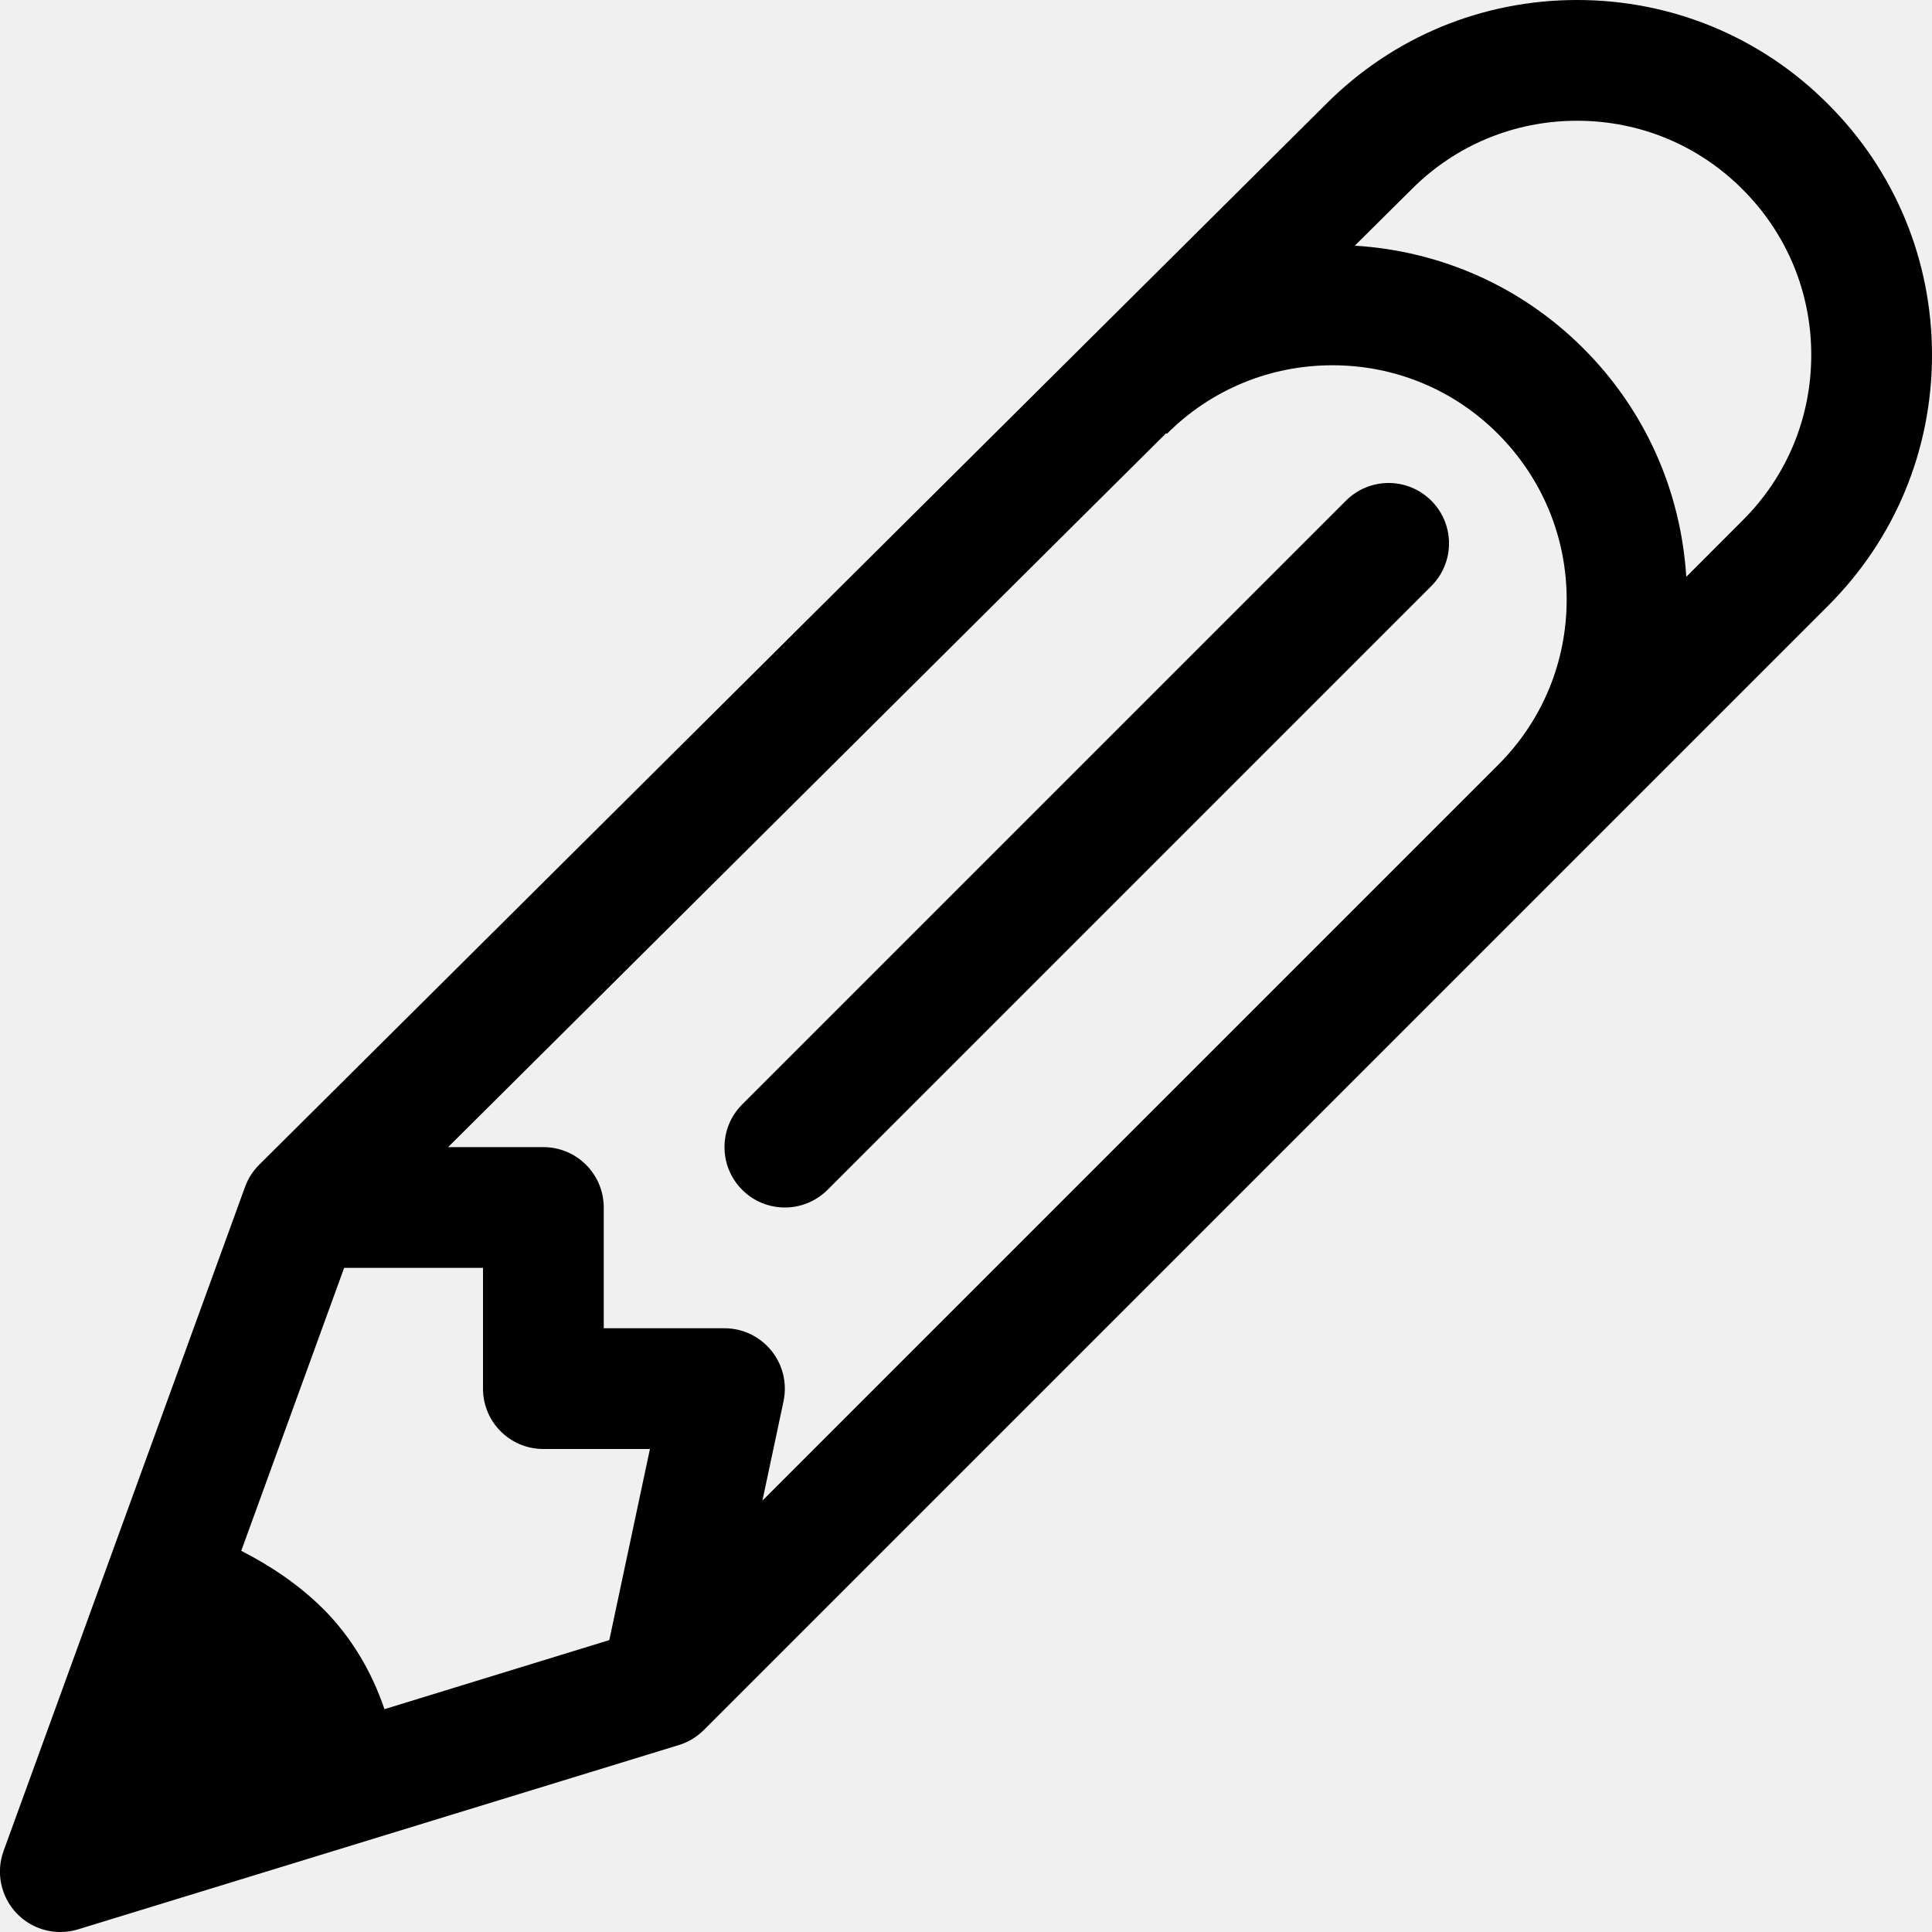
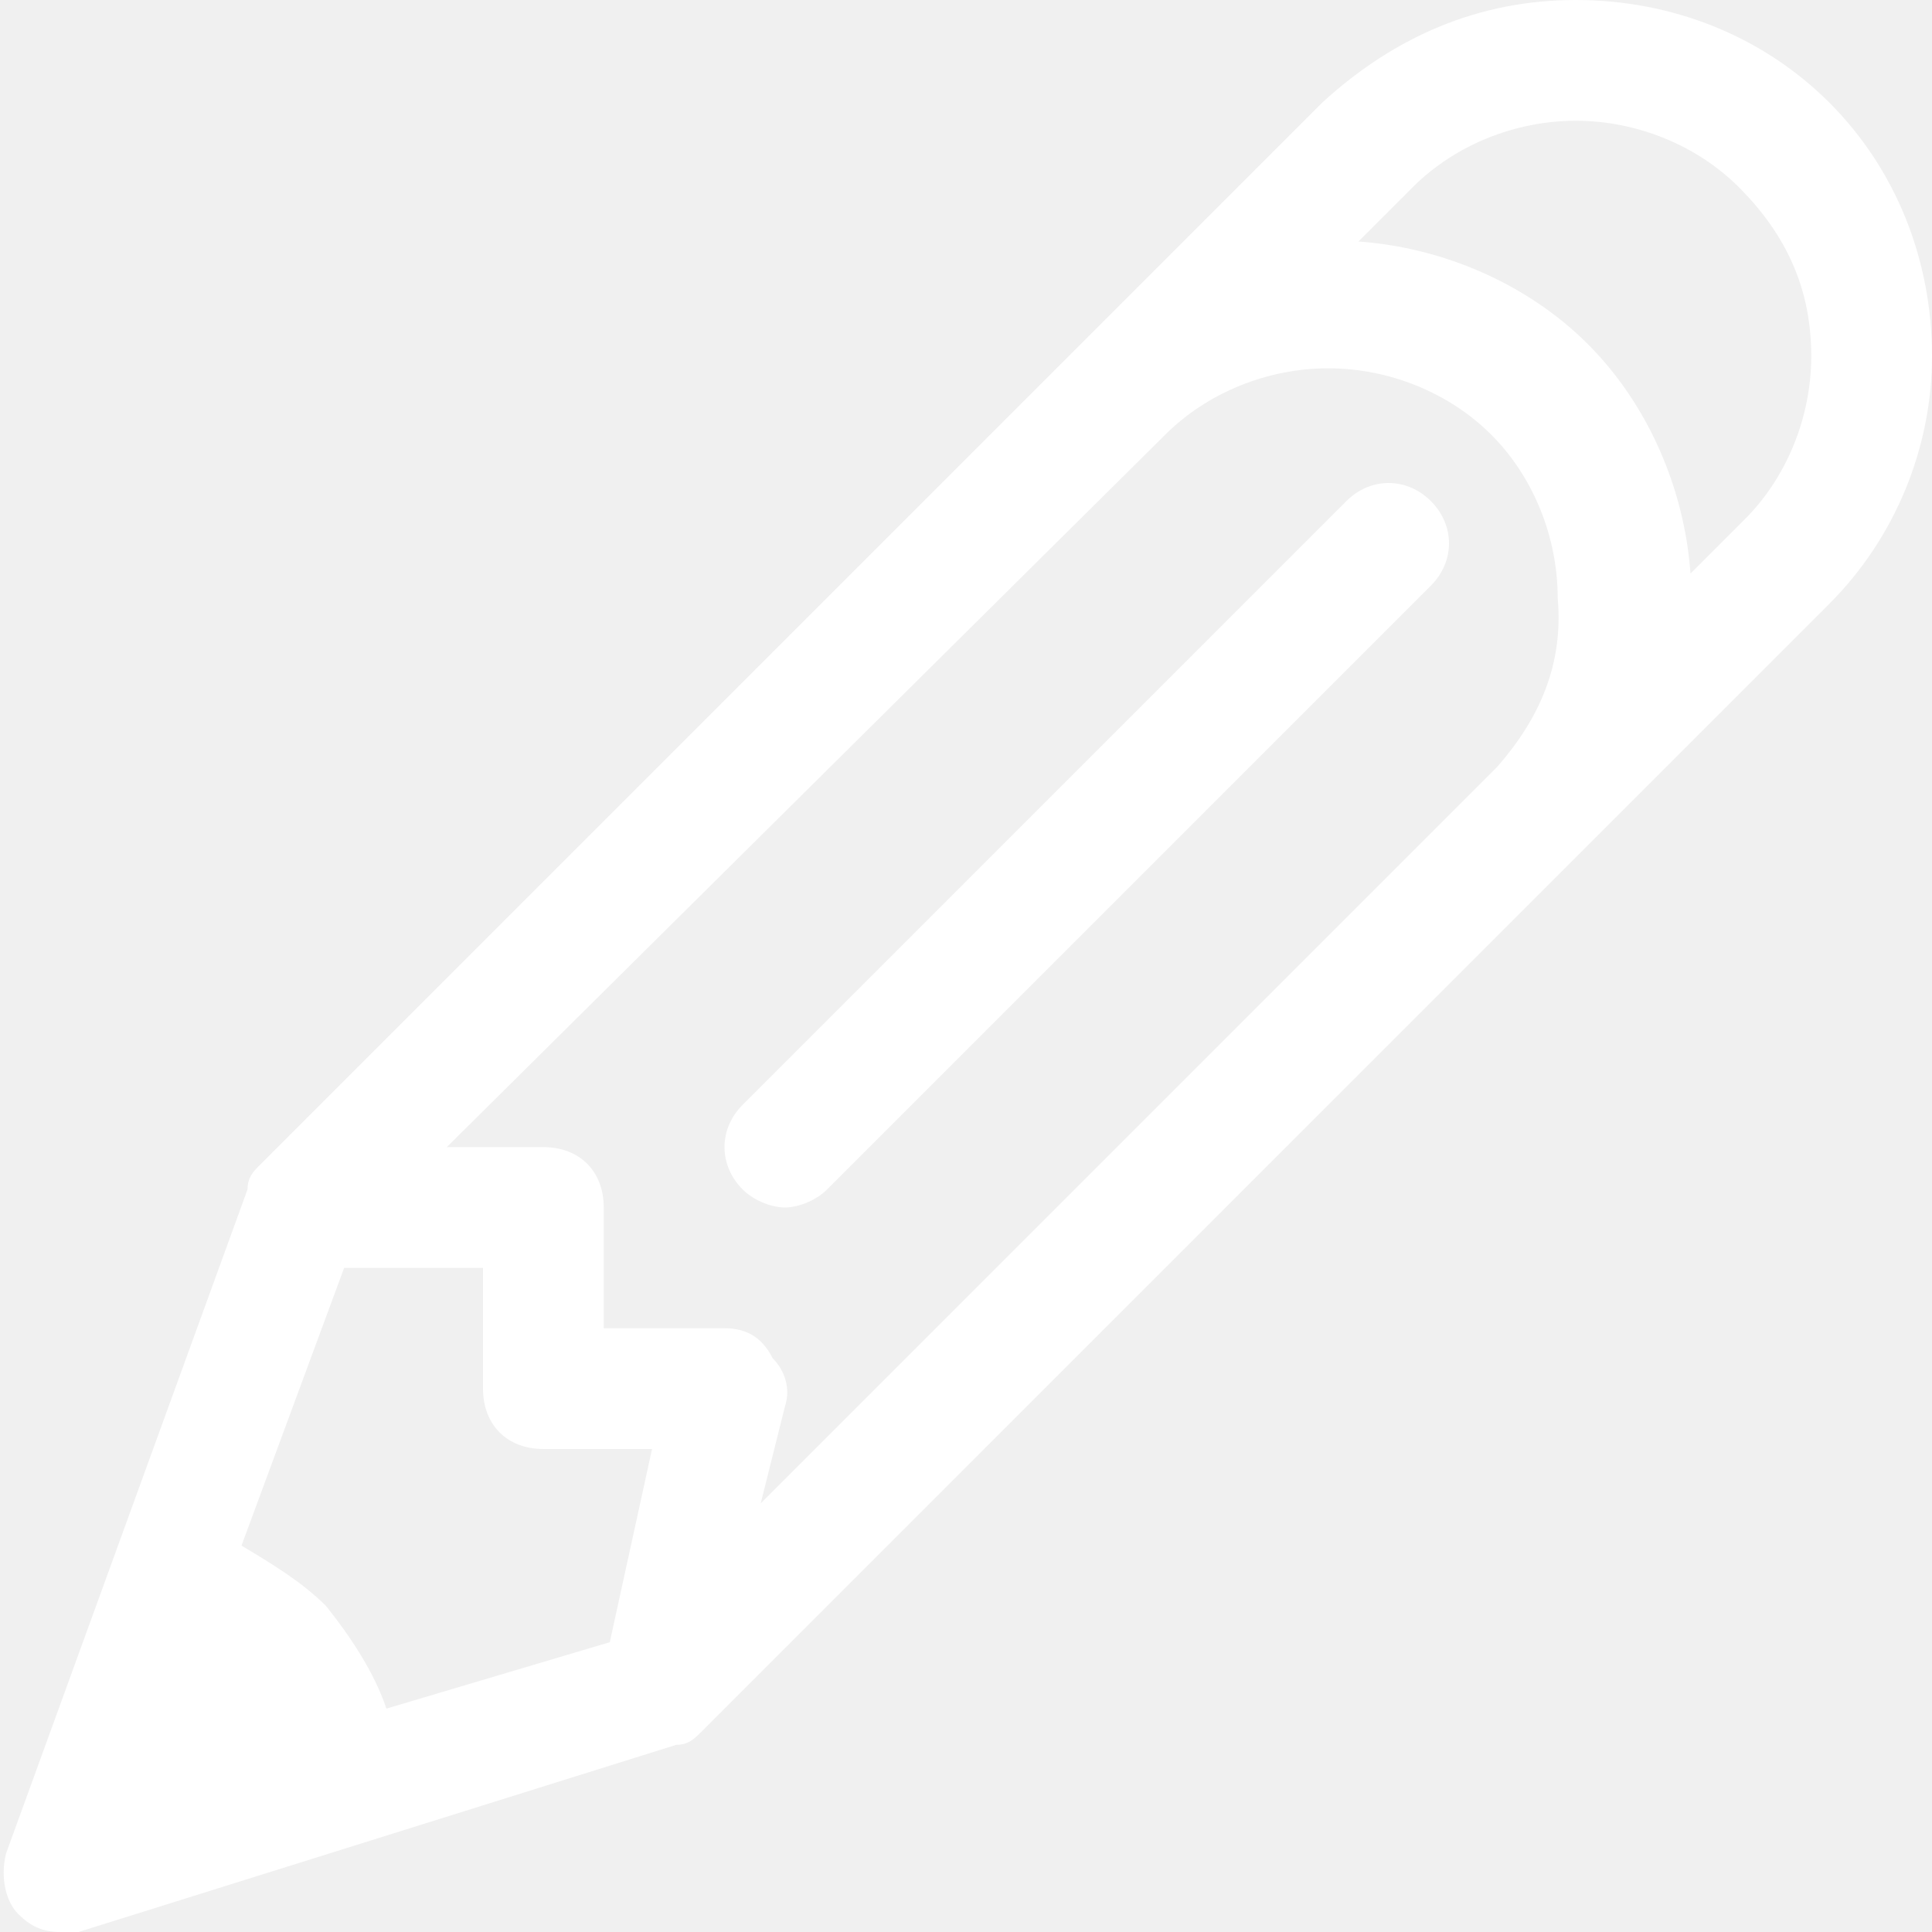
- <svg xmlns="http://www.w3.org/2000/svg" version="1.1" id="Capa_1" x="0px" y="0px" width="32px" height="32px" viewBox="0 0 32 32" style="enable-background:new 0 0 32 32;" xml:space="preserve">
+ <svg xmlns="http://www.w3.org/2000/svg" version="1.1" id="Capa_1" x="0px" y="0px" viewBox="0 0 32 32" style="enable-background:new 0 0 32 32;" xml:space="preserve">
+   <style type="text/css">
+ 	.st0{fill:#FFFFFF;}
+ </style>
  <g>
    <g id="Pencil">
      <g>
-         <path d="M30.276,1.722C29.168,0.611,27.69,0,26.121,0s-3.045,0.61-4.154,1.72L4.294,19.291c-0.105,0.104-0.185,0.229-0.235,0.367     l-4,11c-0.129,0.355-0.046,0.756,0.215,1.031C0.466,31.891,0.729,32,1,32c0.098,0,0.196-0.014,0.293-0.044l9.949-3.052     c0.156-0.047,0.298-0.133,0.414-0.248l18.621-18.621C31.389,8.926,32,7.448,32,5.878C31.999,4.309,31.389,2.832,30.276,1.722z      M10.092,27.165l-3.724,1.144c-0.217-0.637-0.555-1.201-1.016-1.662c-0.401-0.399-0.866-0.709-1.356-0.961L5.7,21H8v2     c0,0.553,0.447,1,1,1h1.765L10.092,27.165z M24.812,12.671L12.628,24.855l0.35-1.647c0.062-0.296-0.012-0.603-0.202-0.837     C12.586,22.136,12.301,22,12,22h-2v-2c0-0.552-0.448-1-1-1H7.422L19.315,7.175l0.012,0.011c0.732-0.733,1.707-1.136,2.742-1.136     s2.011,0.403,2.742,1.136s1.138,1.707,1.138,2.743C25.949,10.965,25.546,11.938,24.812,12.671z M28.862,8.621L27.93,9.554     c-0.09-1.429-0.683-2.761-1.703-3.782c-1.021-1.022-2.354-1.614-3.787-1.703l0.938-0.931l0.002-0.002     C24.11,2.403,25.085,2,26.121,2s2.01,0.403,2.741,1.136C29.596,3.869,30,4.843,30,5.878C30,6.915,29.598,7.889,28.862,8.621z      M22.293,8.293l-10,10c-0.391,0.391-0.391,1.023,0,1.414C12.487,19.902,12.744,20,13,20s0.511-0.098,0.707-0.293l10-10     c0.391-0.391,0.391-1.023,0-1.414C23.315,7.902,22.684,7.902,22.293,8.293z" />
+         <path class="st0" d="M30.3,1.7C29.2,0.6,27.7,0,26.1,0s-3,0.6-4.2,1.7L4.3,19.3c-0.1,0.1-0.2,0.2-0.2,0.4l-4,11     c-0.1,0.4,0,0.8,0.2,1C0.5,31.9,0.7,32,1,32c0.1,0,0.2,0,0.3,0l9.9-3.1c0.2,0,0.3-0.1,0.4-0.2L30.3,10C31.4,8.9,32,7.4,32,5.9     C32,4.3,31.4,2.8,30.3,1.7z M10.1,27.2l-3.7,1.1c-0.2-0.6-0.6-1.2-1-1.7c-0.4-0.4-0.9-0.7-1.4-1L5.7,21H8v2c0,0.6,0.4,1,1,1h1.8     L10.1,27.2z M24.8,12.7L12.6,24.9l0.4-1.6c0.1-0.3,0-0.6-0.2-0.8C12.6,22.1,12.3,22,12,22h-2v-2c0-0.6-0.4-1-1-1H7.4L19.3,7.2     l0,0c0.7-0.7,1.7-1.1,2.7-1.1s2,0.4,2.7,1.1s1.1,1.7,1.1,2.7C25.9,11,25.5,11.9,24.8,12.7z M28.9,8.6l-0.9,0.9     c-0.1-1.4-0.7-2.8-1.7-3.8c-1-1-2.4-1.6-3.8-1.7l0.9-0.9l0,0C24.1,2.4,25.1,2,26.1,2s2,0.4,2.7,1.1C29.6,3.9,30,4.8,30,5.9     C30,6.9,29.6,7.9,28.9,8.6z M22.3,8.3l-10,10c-0.4,0.4-0.4,1,0,1.4c0.2,0.2,0.5,0.3,0.7,0.3s0.5-0.1,0.7-0.3l10-10     c0.4-0.4,0.4-1,0-1.4C23.3,7.9,22.7,7.9,22.3,8.3z" />
      </g>
    </g>
  </g>
-   <g>
- </g>
-   <g>
- </g>
-   <g>
- </g>
-   <g>
- </g>
-   <g>
- </g>
-   <g>
- </g>
-   <g>
- </g>
-   <g>
- </g>
-   <g>
- </g>
-   <g>
- </g>
-   <g>
- </g>
-   <g>
- </g>
-   <g>
- </g>
-   <g>
- </g>
-   <g>
- </g>
</svg>
